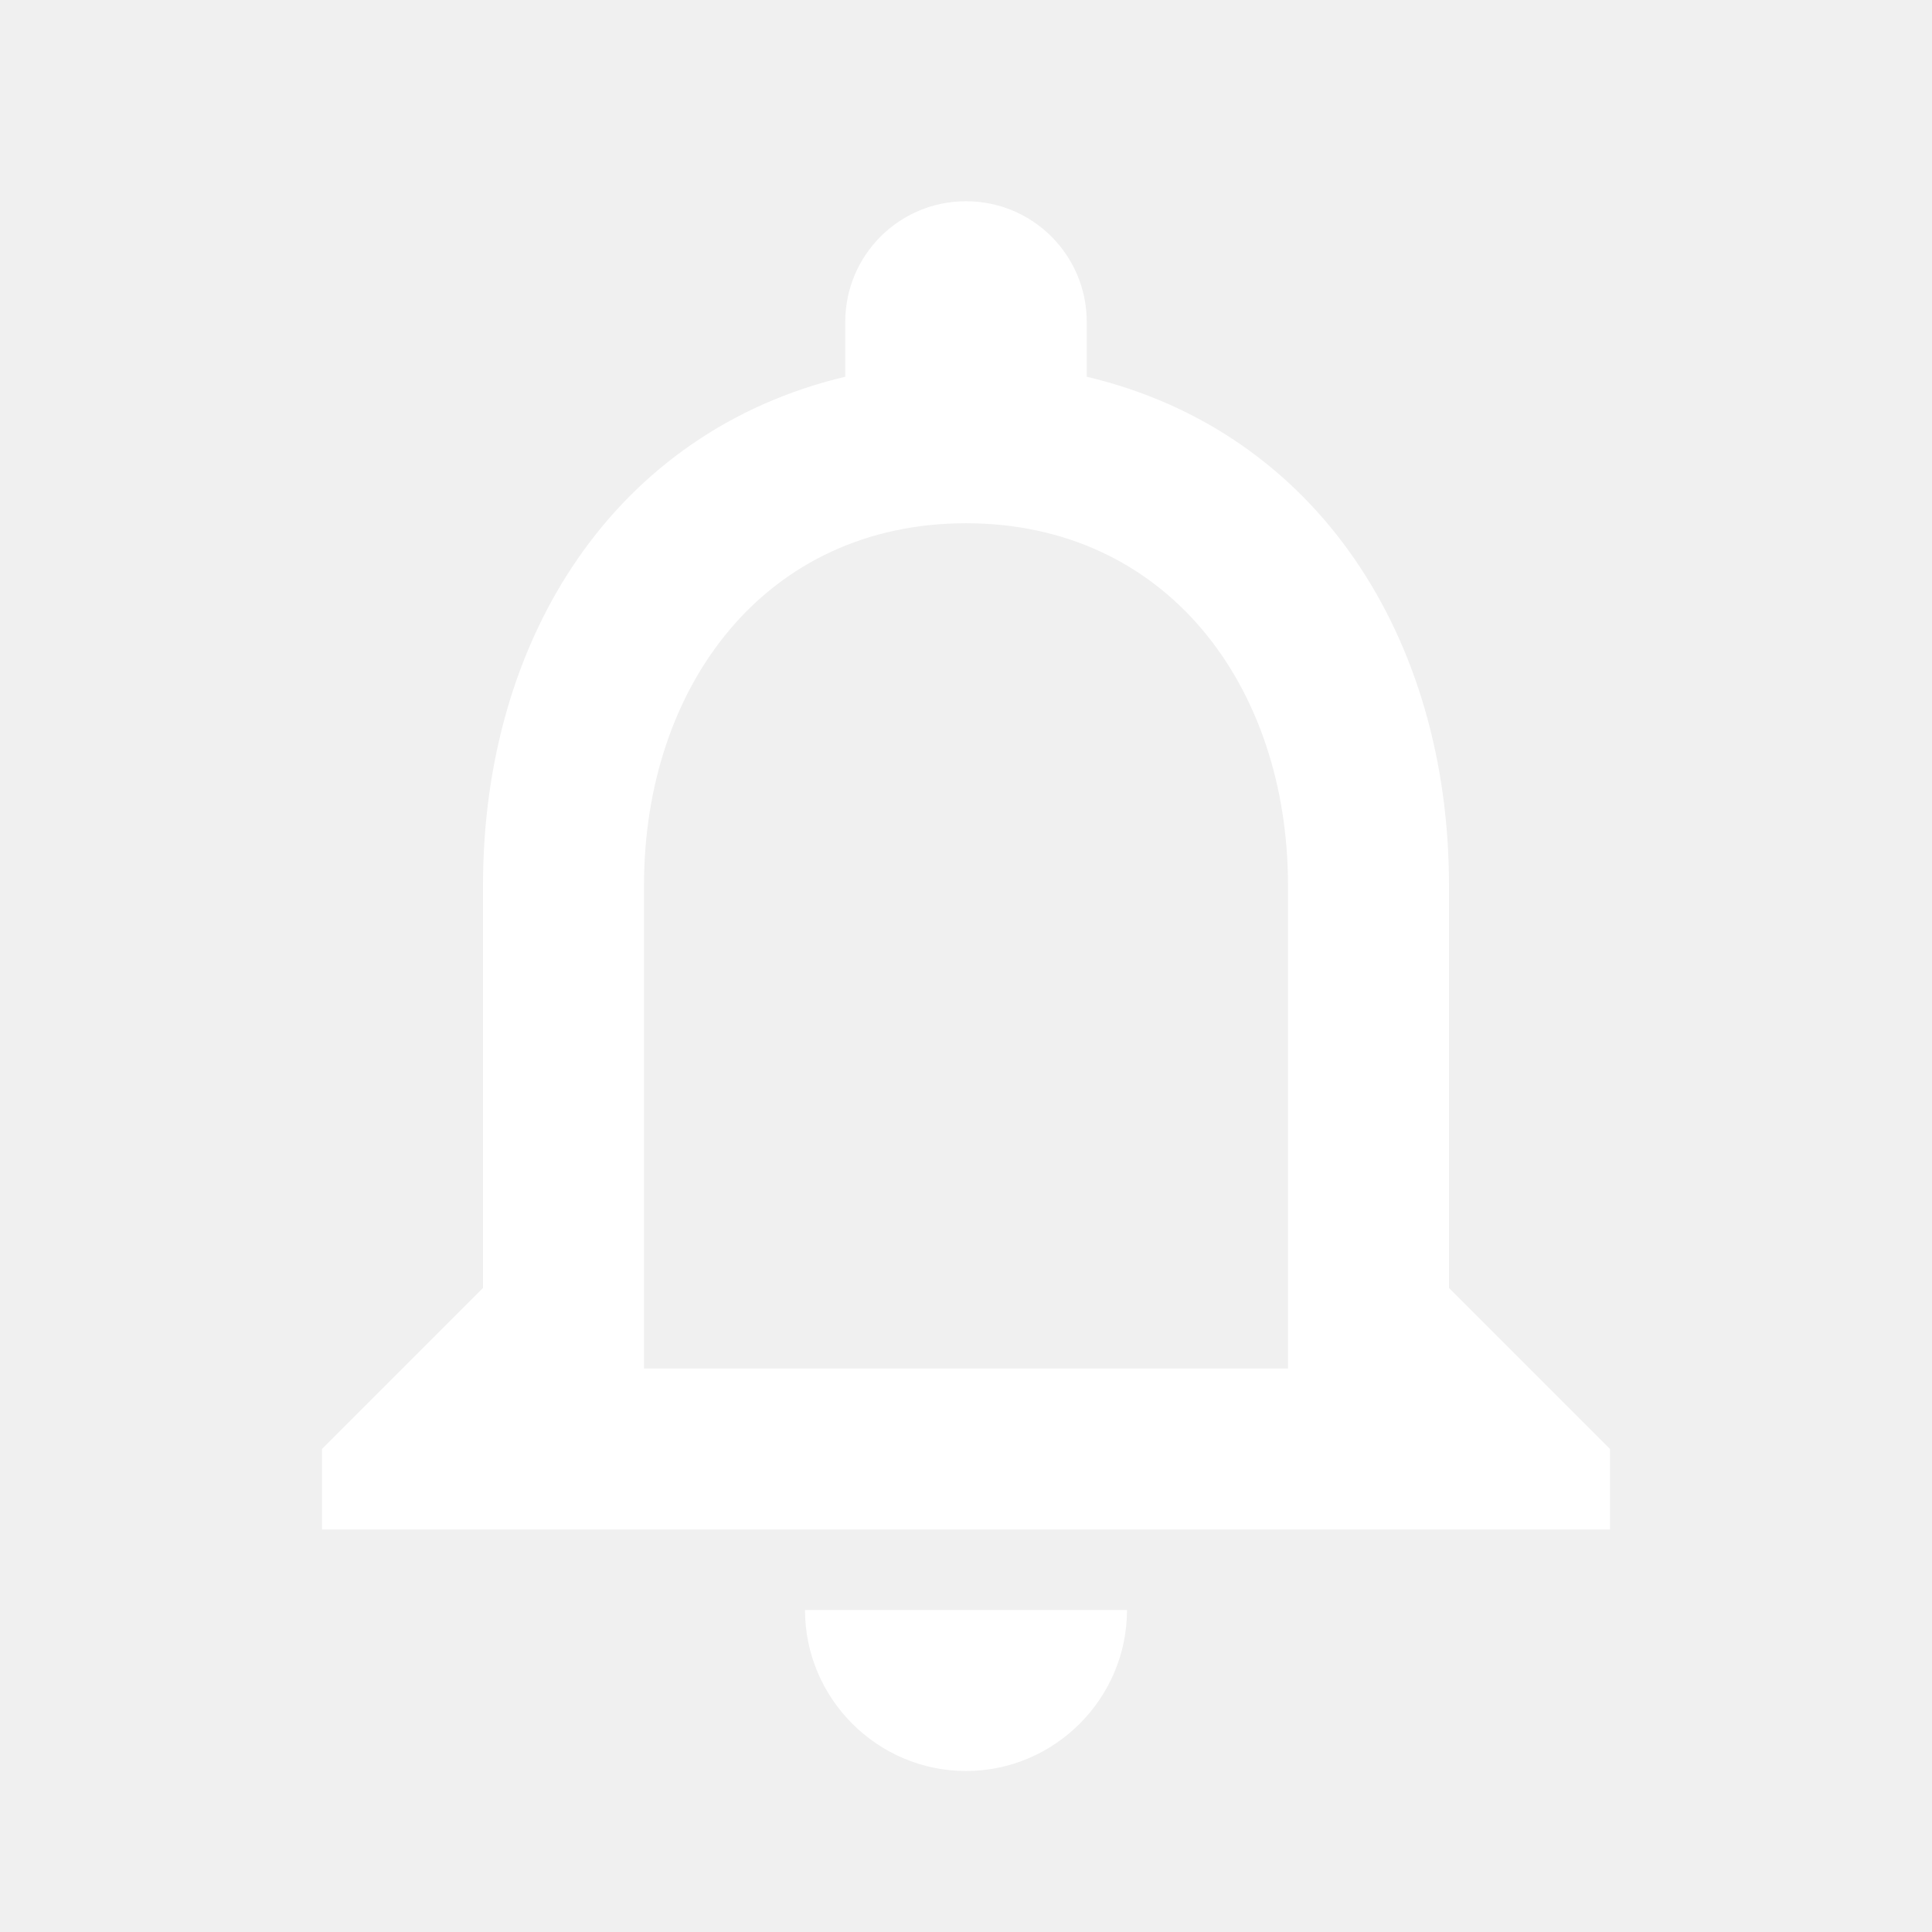
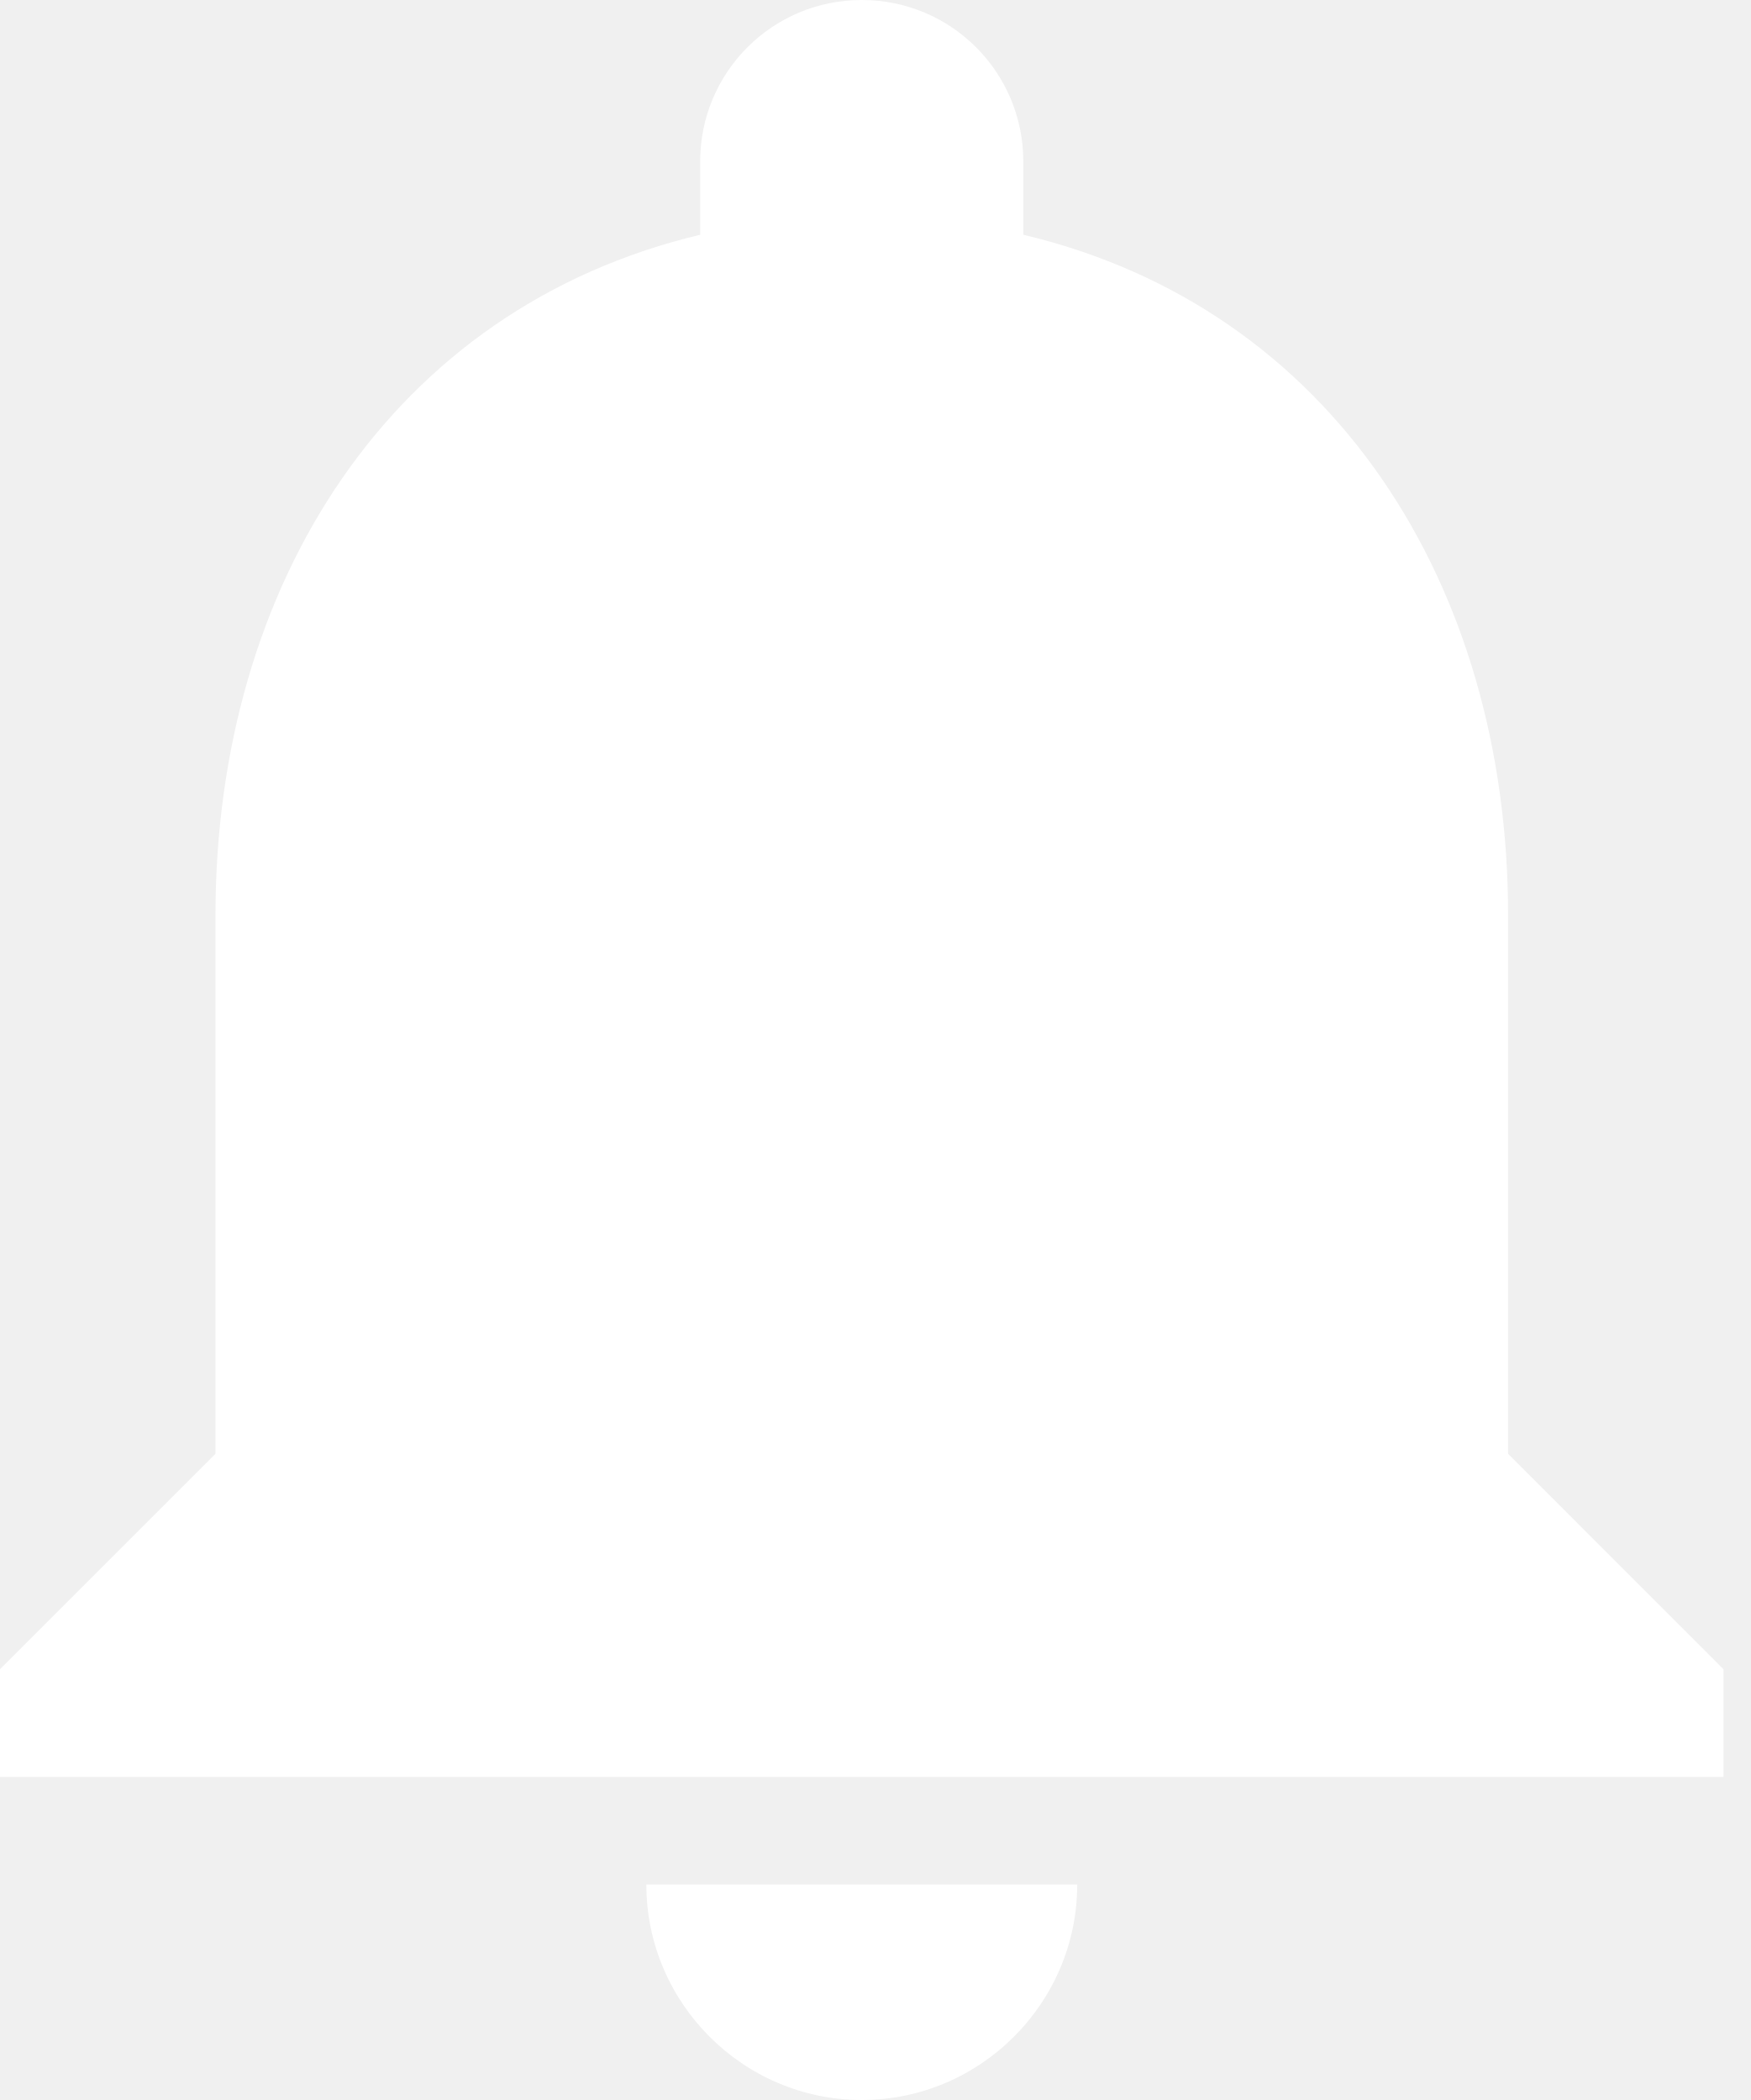
- <svg xmlns="http://www.w3.org/2000/svg" width="24" height="24" viewBox="0 0 24 24" fill="none">
-   <path d="M12 22C13.1 22 14 21.1 14 20H10C10 21.1 10.9 22 12 22ZM18 16V11C18 7.93 16.37 5.36 13.5 4.68V4C13.5 3.17 12.83 2.5 12 2.5C11.17 2.5 10.5 3.17 10.5 4V4.68C7.64 5.36 6 7.92 6 11V16L4 18V19H20V18L18 16ZM16 17H8V11C8 8.52 9.51 6.5 12 6.5C14.49 6.5 16 8.52 16 11V17Z" fill="white" />
+ <svg xmlns="http://www.w3.org/2000/svg" width="20" height="24" viewBox="0 0 20 24" fill="none">
+   <path d="M9.846 24C11.2 24 12.308 22.892 12.308 21.538H7.385C7.385 22.892 8.492 24 9.846 24ZM17.231 16.615V10.461C17.231 6.683 15.225 3.52 11.692 2.683V1.846C11.692 0.825 10.868 0 9.846 0C8.825 0 8 0.825 8 1.846V2.683C4.48 3.52 2.462 6.671 2.462 10.461V16.615L0 19.077V20.308H19.692V19.077L17.231 16.615Z" fill="white" />
</svg>
